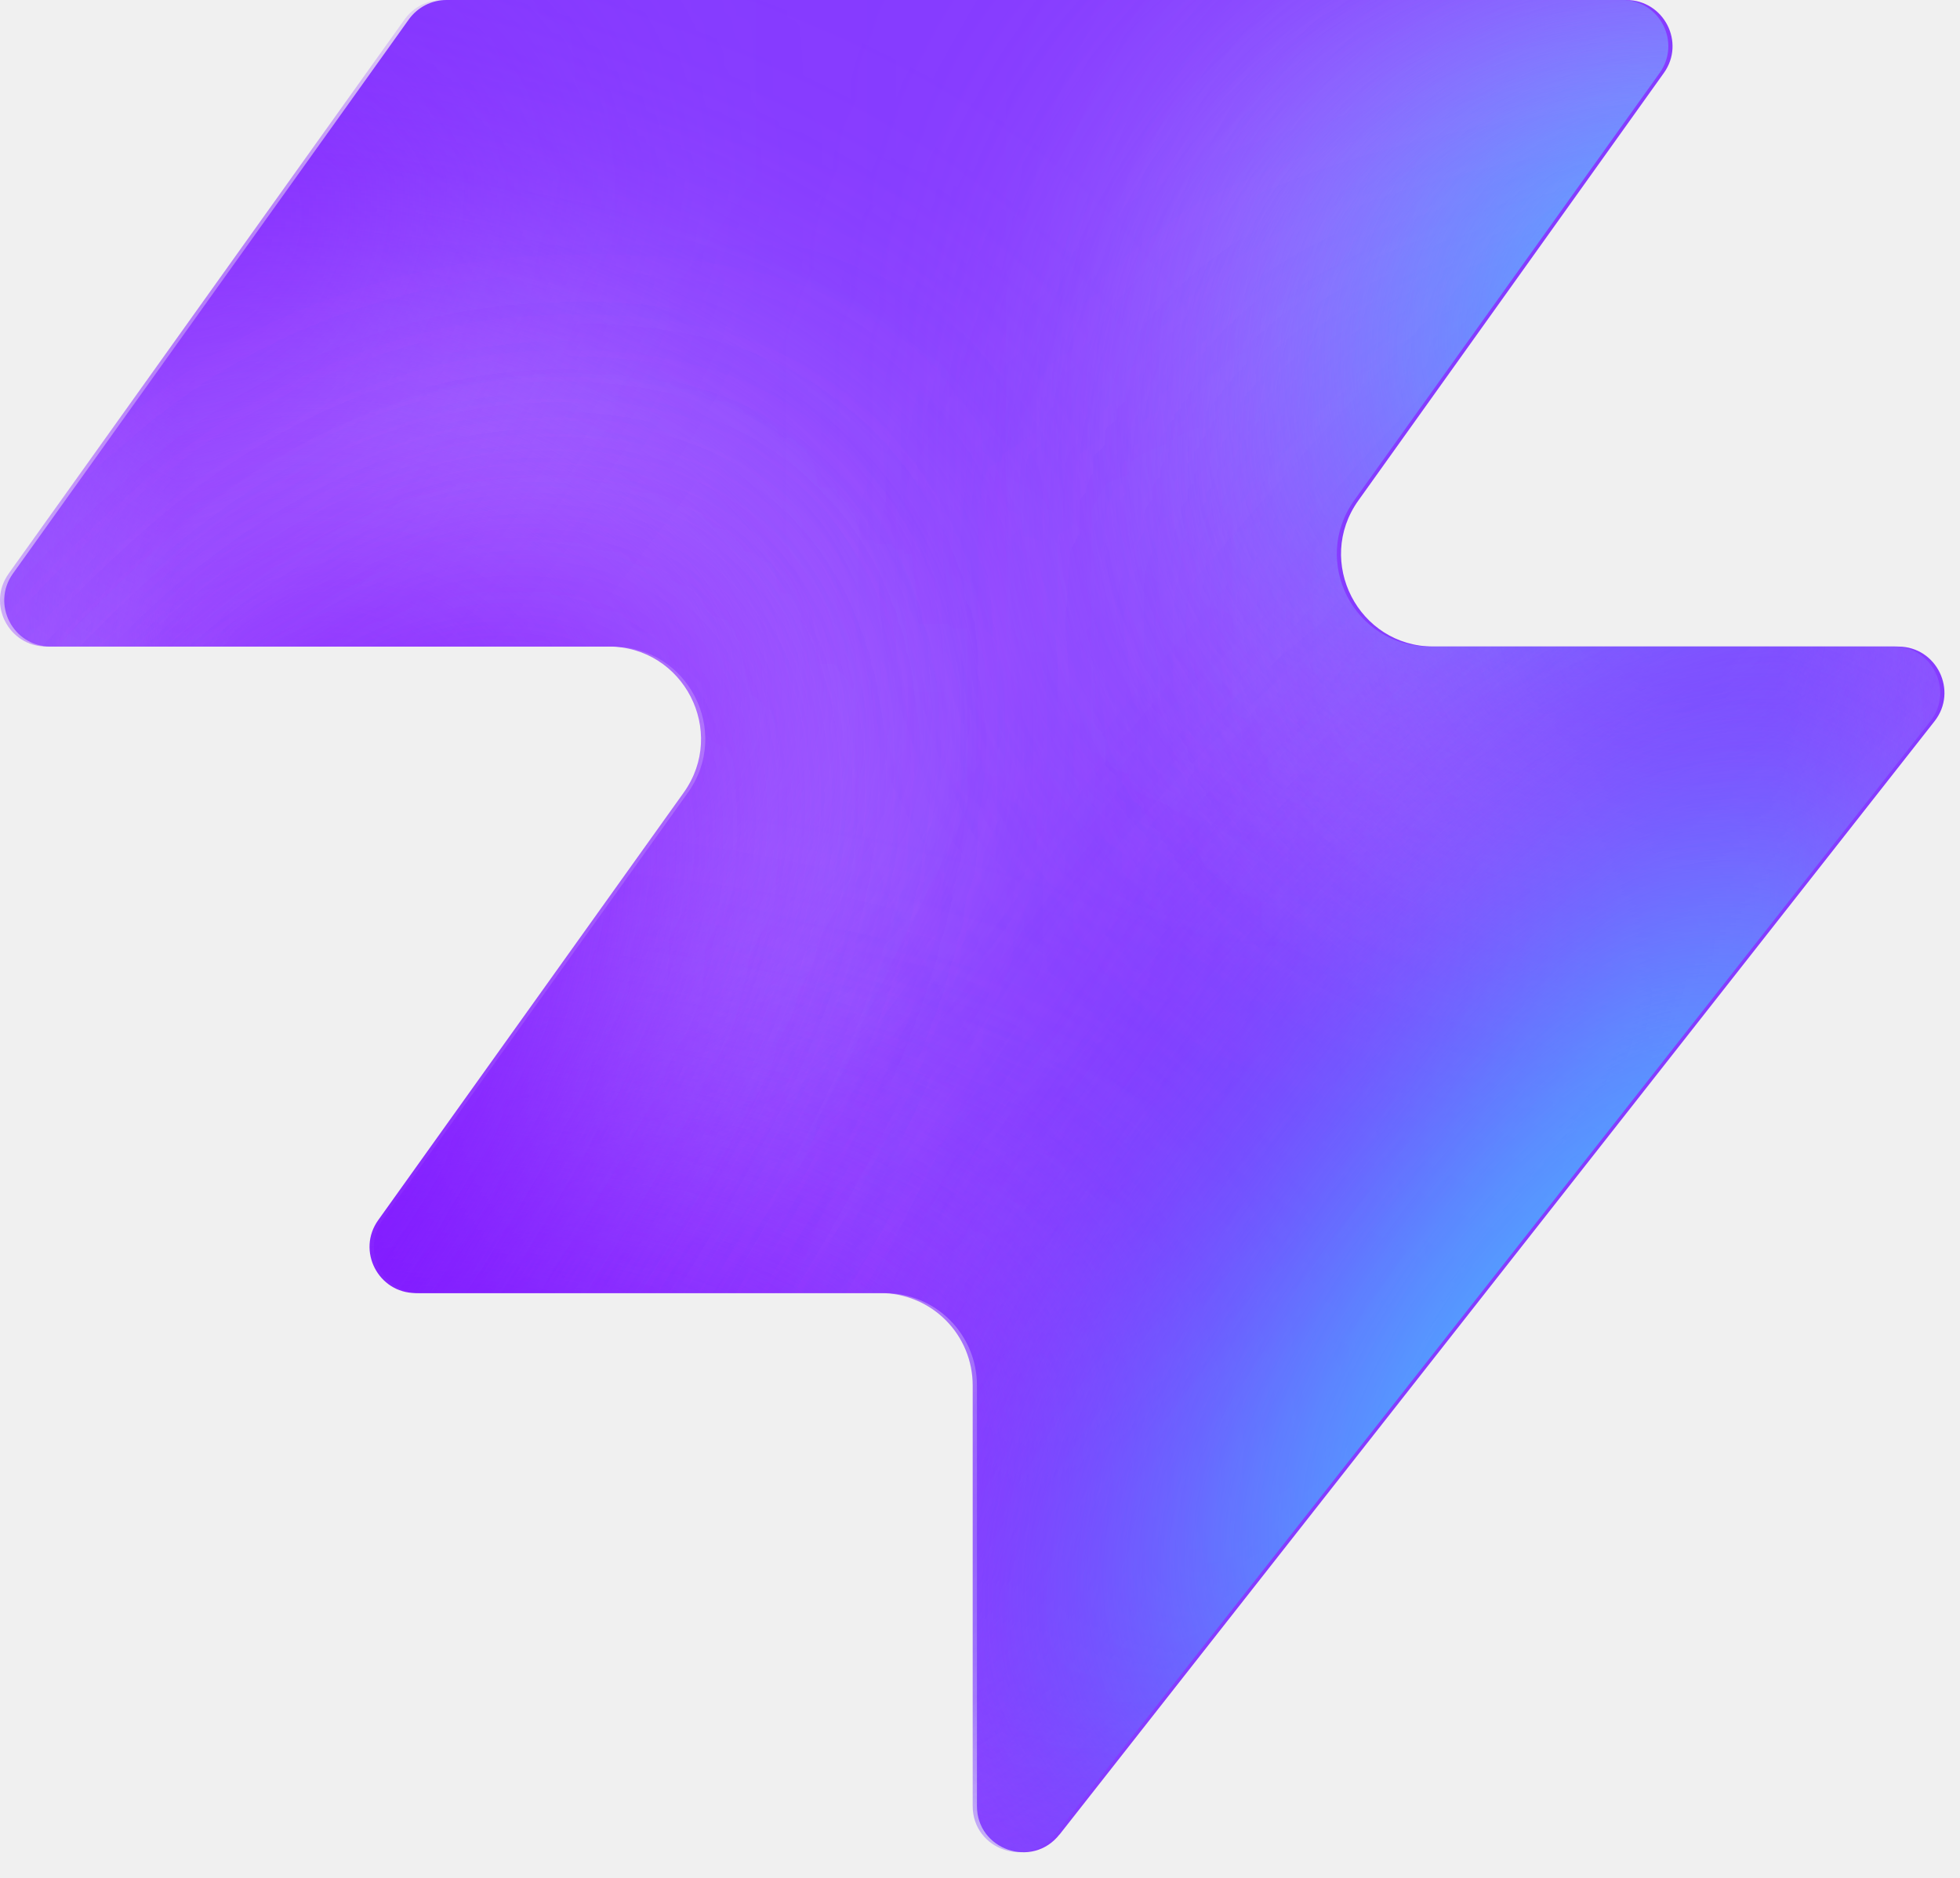
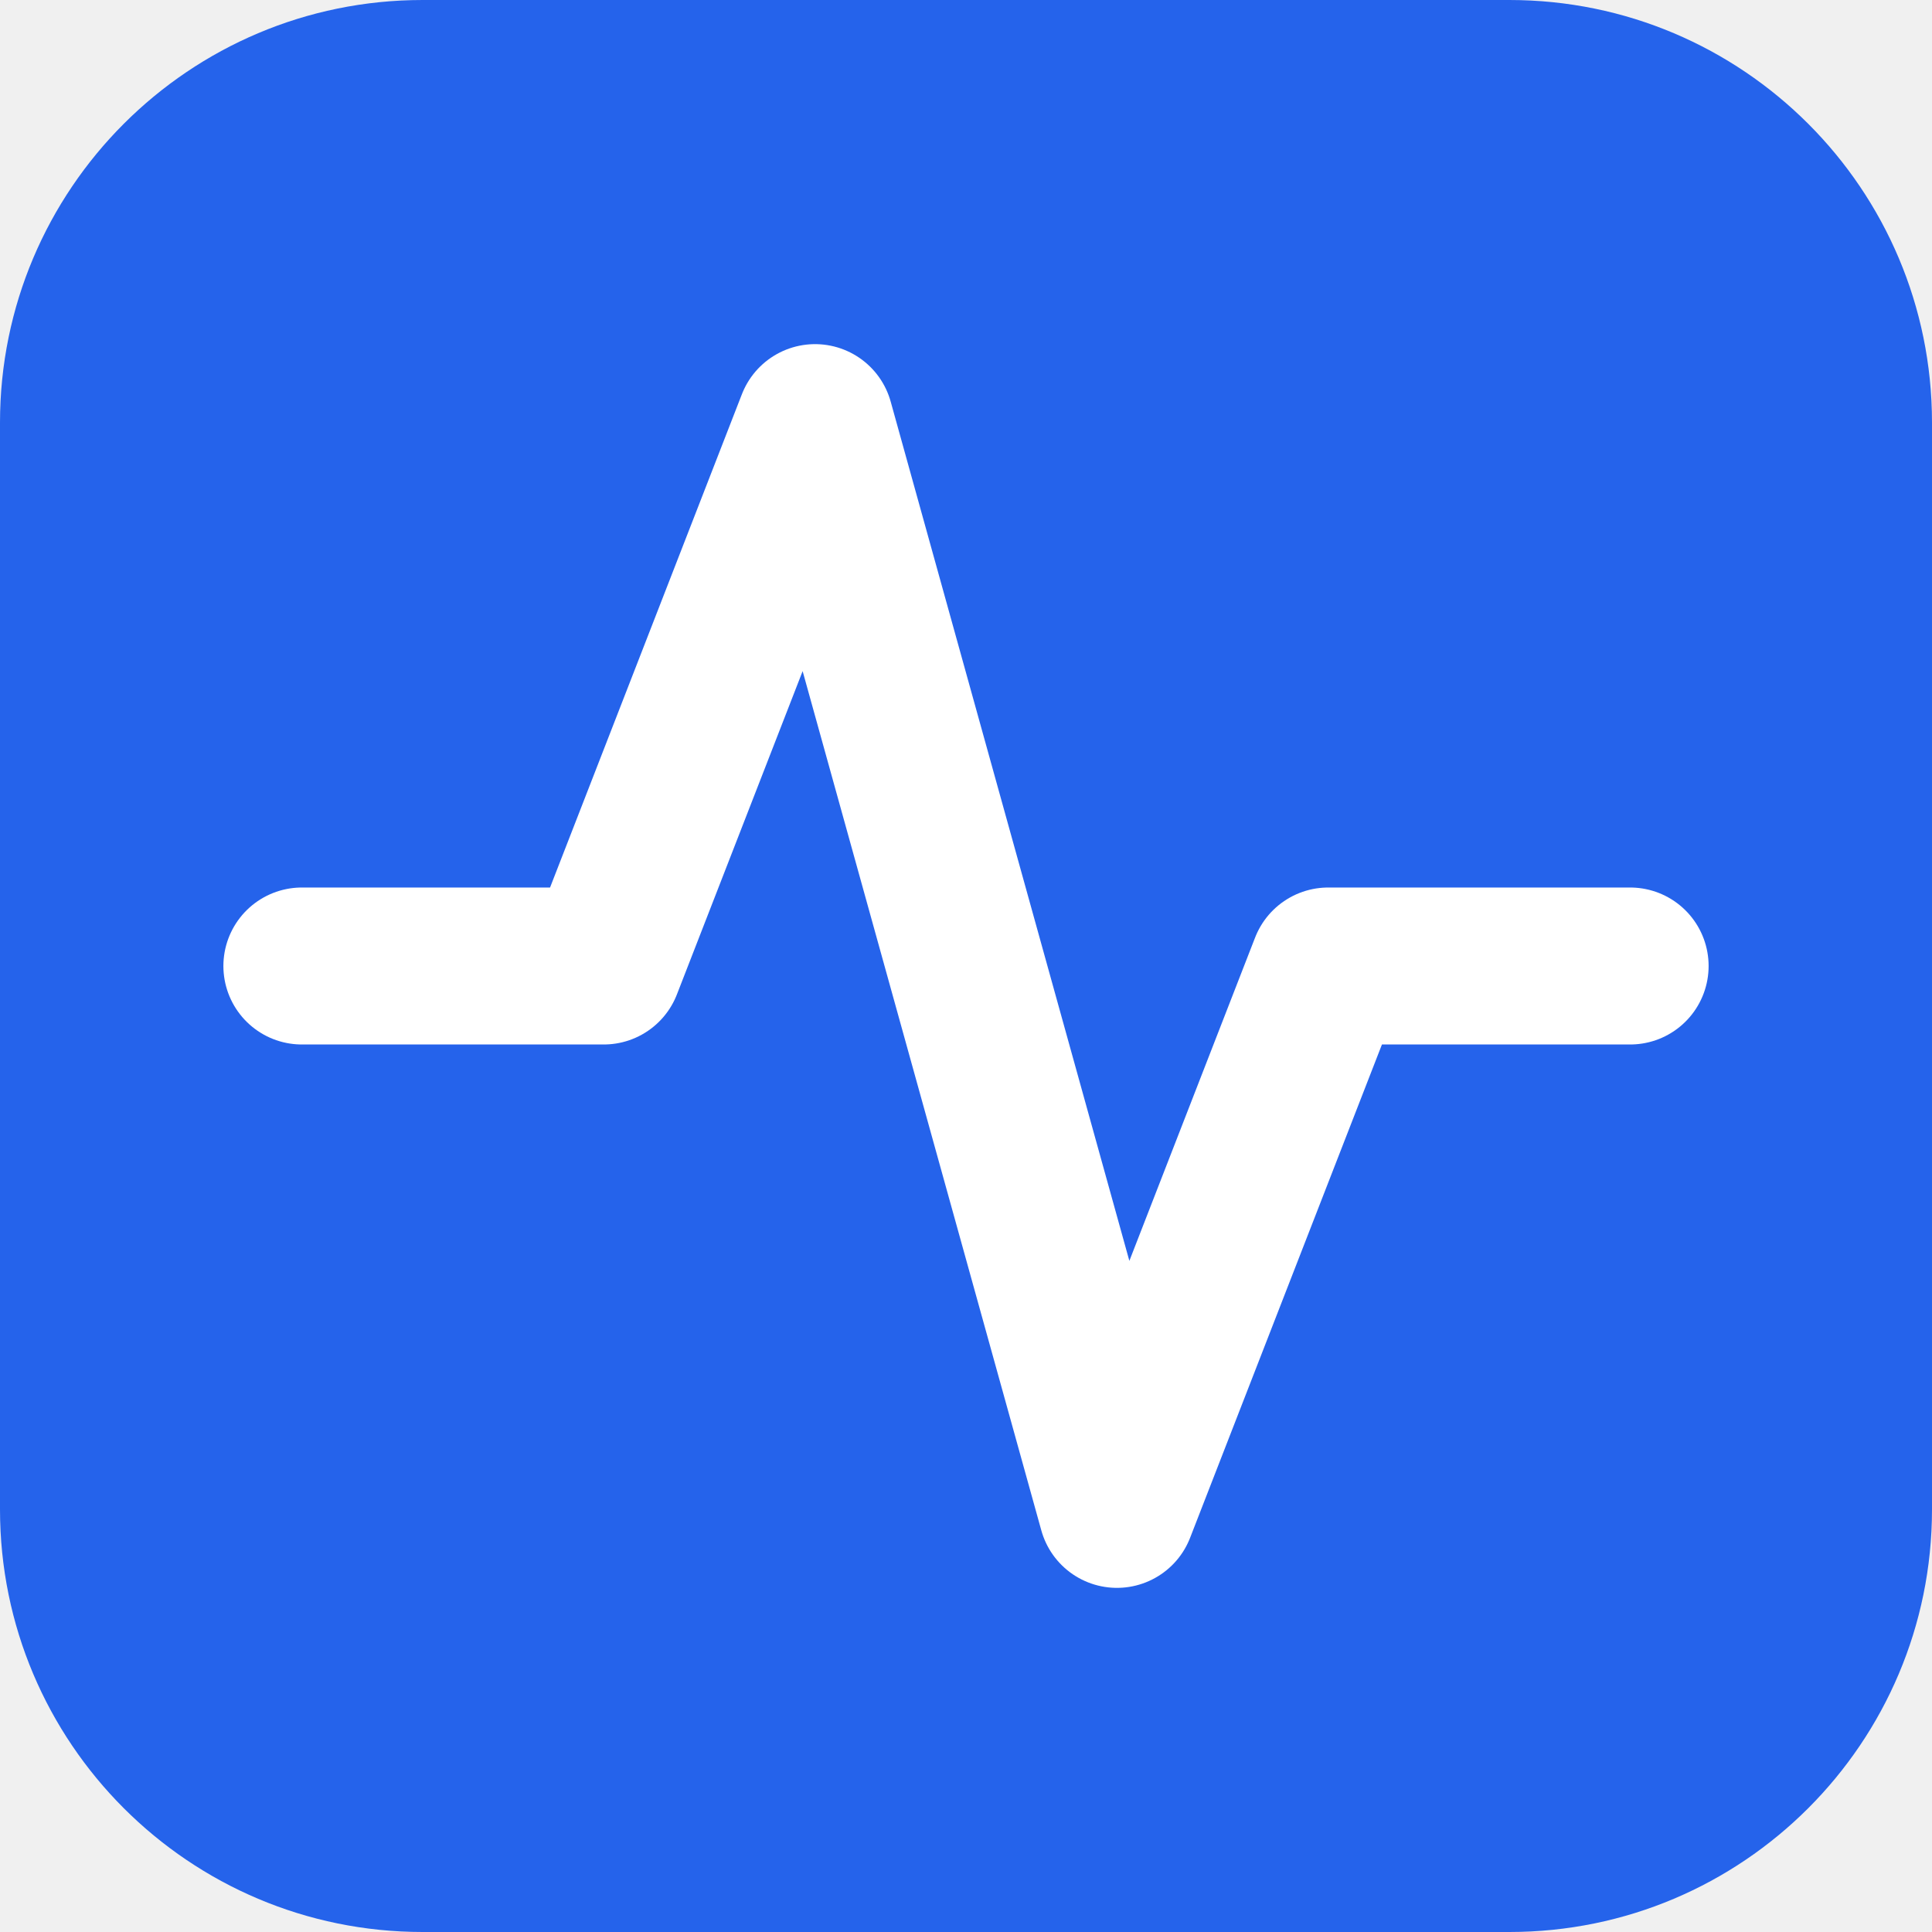
- <svg xmlns="http://www.w3.org/2000/svg" width="48" height="46" fill="none" viewBox="0 0 48 46">
-   <path fill="#863bff" d="M25.946 44.938c-.664.845-2.021.375-2.021-.698V33.937a2.26 2.26 0 0 0-2.262-2.262H10.287c-.92 0-1.456-1.04-.92-1.788l7.48-10.471c1.07-1.497 0-3.578-1.842-3.578H1.237c-.92 0-1.456-1.04-.92-1.788L10.013.474c.214-.297.556-.474.92-.474h28.894c.92 0 1.456 1.04.92 1.788l-7.48 10.471c-1.07 1.498 0 3.579 1.842 3.579h11.377c.943 0 1.473 1.088.89 1.83L25.947 44.94z" style="fill:#863bff;fill:color(display-p3 .525 .23 1);fill-opacity:1" />
-   <mask id="a" width="48" height="46" x="0" y="0" maskUnits="userSpaceOnUse" style="mask-type:alpha">
-     <path fill="#000" d="M25.842 44.938c-.664.844-2.021.375-2.021-.698V33.937a2.26 2.26 0 0 0-2.262-2.262H10.183c-.92 0-1.456-1.04-.92-1.788l7.48-10.471c1.07-1.498 0-3.579-1.842-3.579H1.133c-.92 0-1.456-1.04-.92-1.787L9.91.473c.214-.297.556-.474.92-.474h28.894c.92 0 1.456 1.04.92 1.788l-7.48 10.471c-1.07 1.498 0 3.578 1.842 3.578h11.377c.943 0 1.473 1.088.89 1.832L25.843 44.94z" style="fill:#000;fill-opacity:1" />
-   </mask>
-   <g mask="url(#a)">
-     <g filter="url(#b)">
-       <ellipse cx="5.508" cy="14.704" fill="#ede6ff" rx="5.508" ry="14.704" style="fill:#ede6ff;fill:color(display-p3 .927 .903 1);fill-opacity:1" transform="matrix(.00324 1 1 -.00324 -4.47 31.516)" />
-     </g>
-     <g filter="url(#c)">
-       <ellipse cx="10.399" cy="29.851" fill="#ede6ff" rx="10.399" ry="29.851" style="fill:#ede6ff;fill:color(display-p3 .927 .903 1);fill-opacity:1" transform="matrix(.00324 1 1 -.00324 -39.328 7.883)" />
-     </g>
-     <g filter="url(#d)">
-       <ellipse cx="5.508" cy="30.487" fill="#7e14ff" rx="5.508" ry="30.487" style="fill:#7e14ff;fill:color(display-p3 .492 .077 1);fill-opacity:1" transform="rotate(89.814 -25.913 -14.639)scale(1 -1)" />
-     </g>
-     <g filter="url(#e)">
-       <ellipse cx="5.508" cy="30.599" fill="#7e14ff" rx="5.508" ry="30.599" style="fill:#7e14ff;fill:color(display-p3 .492 .077 1);fill-opacity:1" transform="rotate(89.814 -32.644 -3.334)scale(1 -1)" />
-     </g>
-     <g filter="url(#f)">
-       <ellipse cx="5.508" cy="30.599" fill="#7e14ff" rx="5.508" ry="30.599" style="fill:#7e14ff;fill:color(display-p3 .492 .077 1);fill-opacity:1" transform="matrix(.00324 1 1 -.00324 -34.34 30.47)" />
-     </g>
-     <g filter="url(#g)">
-       <ellipse cx="14.072" cy="22.078" fill="#ede6ff" rx="14.072" ry="22.078" style="fill:#ede6ff;fill:color(display-p3 .927 .903 1);fill-opacity:1" transform="rotate(93.35 24.506 48.493)scale(-1 1)" />
-     </g>
-     <g filter="url(#h)">
-       <ellipse cx="3.47" cy="21.501" fill="#7e14ff" rx="3.47" ry="21.501" style="fill:#7e14ff;fill:color(display-p3 .492 .077 1);fill-opacity:1" transform="rotate(89.009 28.708 47.59)scale(-1 1)" />
-     </g>
-     <g filter="url(#i)">
-       <ellipse cx="3.47" cy="21.501" fill="#7e14ff" rx="3.47" ry="21.501" style="fill:#7e14ff;fill:color(display-p3 .492 .077 1);fill-opacity:1" transform="rotate(89.009 28.708 47.59)scale(-1 1)" />
-     </g>
-     <g filter="url(#j)">
-       <ellipse cx=".387" cy="8.972" fill="#7e14ff" rx="4.407" ry="29.108" style="fill:#7e14ff;fill:color(display-p3 .492 .077 1);fill-opacity:1" transform="rotate(39.51 .387 8.972)" />
-     </g>
-     <g filter="url(#k)">
-       <ellipse cx="47.523" cy="-6.092" fill="#7e14ff" rx="4.407" ry="29.108" style="fill:#7e14ff;fill:color(display-p3 .492 .077 1);fill-opacity:1" transform="rotate(37.892 47.523 -6.092)" />
-     </g>
-     <g filter="url(#l)">
-       <ellipse cx="41.412" cy="6.333" fill="#47bfff" rx="5.971" ry="9.665" style="fill:#47bfff;fill:color(display-p3 .28 .748 1);fill-opacity:1" transform="rotate(37.892 41.412 6.333)" />
-     </g>
-     <g filter="url(#m)">
-       <ellipse cx="-1.879" cy="38.332" fill="#7e14ff" rx="4.407" ry="29.108" style="fill:#7e14ff;fill:color(display-p3 .492 .077 1);fill-opacity:1" transform="rotate(37.892 -1.88 38.332)" />
-     </g>
-     <g filter="url(#n)">
-       <ellipse cx="-1.879" cy="38.332" fill="#7e14ff" rx="4.407" ry="29.108" style="fill:#7e14ff;fill:color(display-p3 .492 .077 1);fill-opacity:1" transform="rotate(37.892 -1.88 38.332)" />
-     </g>
-     <g filter="url(#o)">
-       <ellipse cx="35.651" cy="29.907" fill="#7e14ff" rx="4.407" ry="29.108" style="fill:#7e14ff;fill:color(display-p3 .492 .077 1);fill-opacity:1" transform="rotate(37.892 35.651 29.907)" />
-     </g>
-     <g filter="url(#p)">
-       <ellipse cx="38.418" cy="32.4" fill="#47bfff" rx="5.971" ry="15.297" style="fill:#47bfff;fill:color(display-p3 .28 .748 1);fill-opacity:1" transform="rotate(37.892 38.418 32.4)" />
-     </g>
-   </g>
-   <defs>
-     <filter id="b" width="60.045" height="41.654" x="-19.77" y="16.149" color-interpolation-filters="sRGB" filterUnits="userSpaceOnUse">
-       <feFlood flood-opacity="0" result="BackgroundImageFix" />
-       <feBlend in="SourceGraphic" in2="BackgroundImageFix" result="shape" />
-       <feGaussianBlur result="effect1_foregroundBlur_2002_17158" stdDeviation="7.659" />
-     </filter>
-     <filter id="c" width="90.34" height="51.437" x="-54.613" y="-7.533" color-interpolation-filters="sRGB" filterUnits="userSpaceOnUse">
-       <feFlood flood-opacity="0" result="BackgroundImageFix" />
-       <feBlend in="SourceGraphic" in2="BackgroundImageFix" result="shape" />
-       <feGaussianBlur result="effect1_foregroundBlur_2002_17158" stdDeviation="7.659" />
-     </filter>
-     <filter id="d" width="79.355" height="29.4" x="-49.64" y="2.03" color-interpolation-filters="sRGB" filterUnits="userSpaceOnUse">
-       <feFlood flood-opacity="0" result="BackgroundImageFix" />
-       <feBlend in="SourceGraphic" in2="BackgroundImageFix" result="shape" />
-       <feGaussianBlur result="effect1_foregroundBlur_2002_17158" stdDeviation="4.596" />
-     </filter>
-     <filter id="e" width="79.579" height="29.4" x="-45.045" y="20.029" color-interpolation-filters="sRGB" filterUnits="userSpaceOnUse">
-       <feFlood flood-opacity="0" result="BackgroundImageFix" />
-       <feBlend in="SourceGraphic" in2="BackgroundImageFix" result="shape" />
-       <feGaussianBlur result="effect1_foregroundBlur_2002_17158" stdDeviation="4.596" />
-     </filter>
-     <filter id="f" width="79.579" height="29.4" x="-43.513" y="21.178" color-interpolation-filters="sRGB" filterUnits="userSpaceOnUse">
-       <feFlood flood-opacity="0" result="BackgroundImageFix" />
-       <feBlend in="SourceGraphic" in2="BackgroundImageFix" result="shape" />
-       <feGaussianBlur result="effect1_foregroundBlur_2002_17158" stdDeviation="4.596" />
-     </filter>
-     <filter id="g" width="74.749" height="58.852" x="15.756" y="-17.901" color-interpolation-filters="sRGB" filterUnits="userSpaceOnUse">
-       <feFlood flood-opacity="0" result="BackgroundImageFix" />
-       <feBlend in="SourceGraphic" in2="BackgroundImageFix" result="shape" />
-       <feGaussianBlur result="effect1_foregroundBlur_2002_17158" stdDeviation="7.659" />
-     </filter>
-     <filter id="h" width="61.377" height="25.362" x="23.548" y="2.284" color-interpolation-filters="sRGB" filterUnits="userSpaceOnUse">
-       <feFlood flood-opacity="0" result="BackgroundImageFix" />
-       <feBlend in="SourceGraphic" in2="BackgroundImageFix" result="shape" />
-       <feGaussianBlur result="effect1_foregroundBlur_2002_17158" stdDeviation="4.596" />
-     </filter>
-     <filter id="i" width="61.377" height="25.362" x="23.548" y="2.284" color-interpolation-filters="sRGB" filterUnits="userSpaceOnUse">
-       <feFlood flood-opacity="0" result="BackgroundImageFix" />
-       <feBlend in="SourceGraphic" in2="BackgroundImageFix" result="shape" />
-       <feGaussianBlur result="effect1_foregroundBlur_2002_17158" stdDeviation="4.596" />
-     </filter>
-     <filter id="j" width="56.045" height="63.649" x="-27.636" y="-22.853" color-interpolation-filters="sRGB" filterUnits="userSpaceOnUse">
-       <feFlood flood-opacity="0" result="BackgroundImageFix" />
-       <feBlend in="SourceGraphic" in2="BackgroundImageFix" result="shape" />
-       <feGaussianBlur result="effect1_foregroundBlur_2002_17158" stdDeviation="4.596" />
-     </filter>
-     <filter id="k" width="54.814" height="64.646" x="20.116" y="-38.415" color-interpolation-filters="sRGB" filterUnits="userSpaceOnUse">
-       <feFlood flood-opacity="0" result="BackgroundImageFix" />
-       <feBlend in="SourceGraphic" in2="BackgroundImageFix" result="shape" />
-       <feGaussianBlur result="effect1_foregroundBlur_2002_17158" stdDeviation="4.596" />
-     </filter>
-     <filter id="l" width="33.541" height="35.313" x="24.641" y="-11.323" color-interpolation-filters="sRGB" filterUnits="userSpaceOnUse">
-       <feFlood flood-opacity="0" result="BackgroundImageFix" />
-       <feBlend in="SourceGraphic" in2="BackgroundImageFix" result="shape" />
-       <feGaussianBlur result="effect1_foregroundBlur_2002_17158" stdDeviation="4.596" />
-     </filter>
-     <filter id="m" width="54.814" height="64.646" x="-29.286" y="6.009" color-interpolation-filters="sRGB" filterUnits="userSpaceOnUse">
-       <feFlood flood-opacity="0" result="BackgroundImageFix" />
-       <feBlend in="SourceGraphic" in2="BackgroundImageFix" result="shape" />
-       <feGaussianBlur result="effect1_foregroundBlur_2002_17158" stdDeviation="4.596" />
-     </filter>
-     <filter id="n" width="54.814" height="64.646" x="-29.286" y="6.009" color-interpolation-filters="sRGB" filterUnits="userSpaceOnUse">
-       <feFlood flood-opacity="0" result="BackgroundImageFix" />
-       <feBlend in="SourceGraphic" in2="BackgroundImageFix" result="shape" />
-       <feGaussianBlur result="effect1_foregroundBlur_2002_17158" stdDeviation="4.596" />
-     </filter>
-     <filter id="o" width="54.814" height="64.646" x="8.244" y="-2.416" color-interpolation-filters="sRGB" filterUnits="userSpaceOnUse">
-       <feFlood flood-opacity="0" result="BackgroundImageFix" />
-       <feBlend in="SourceGraphic" in2="BackgroundImageFix" result="shape" />
-       <feGaussianBlur result="effect1_foregroundBlur_2002_17158" stdDeviation="4.596" />
-     </filter>
-     <filter id="p" width="39.409" height="43.623" x="18.713" y="10.588" color-interpolation-filters="sRGB" filterUnits="userSpaceOnUse">
-       <feFlood flood-opacity="0" result="BackgroundImageFix" />
-       <feBlend in="SourceGraphic" in2="BackgroundImageFix" result="shape" />
-       <feGaussianBlur result="effect1_foregroundBlur_2002_17158" stdDeviation="4.596" />
-     </filter>
-   </defs>
+ <svg xmlns="http://www.w3.org/2000/svg" width="32" height="32" viewBox="0 0 32 32">
+   <rect width="32" height="32" rx="7" fill="#2563eb" />
+   <polyline points="27 16 22 16 18.5 25 13.5 7 10 16 5 16" fill="none" stroke="#fff" stroke-width="2.6" stroke-linecap="round" stroke-linejoin="round" />
</svg>
